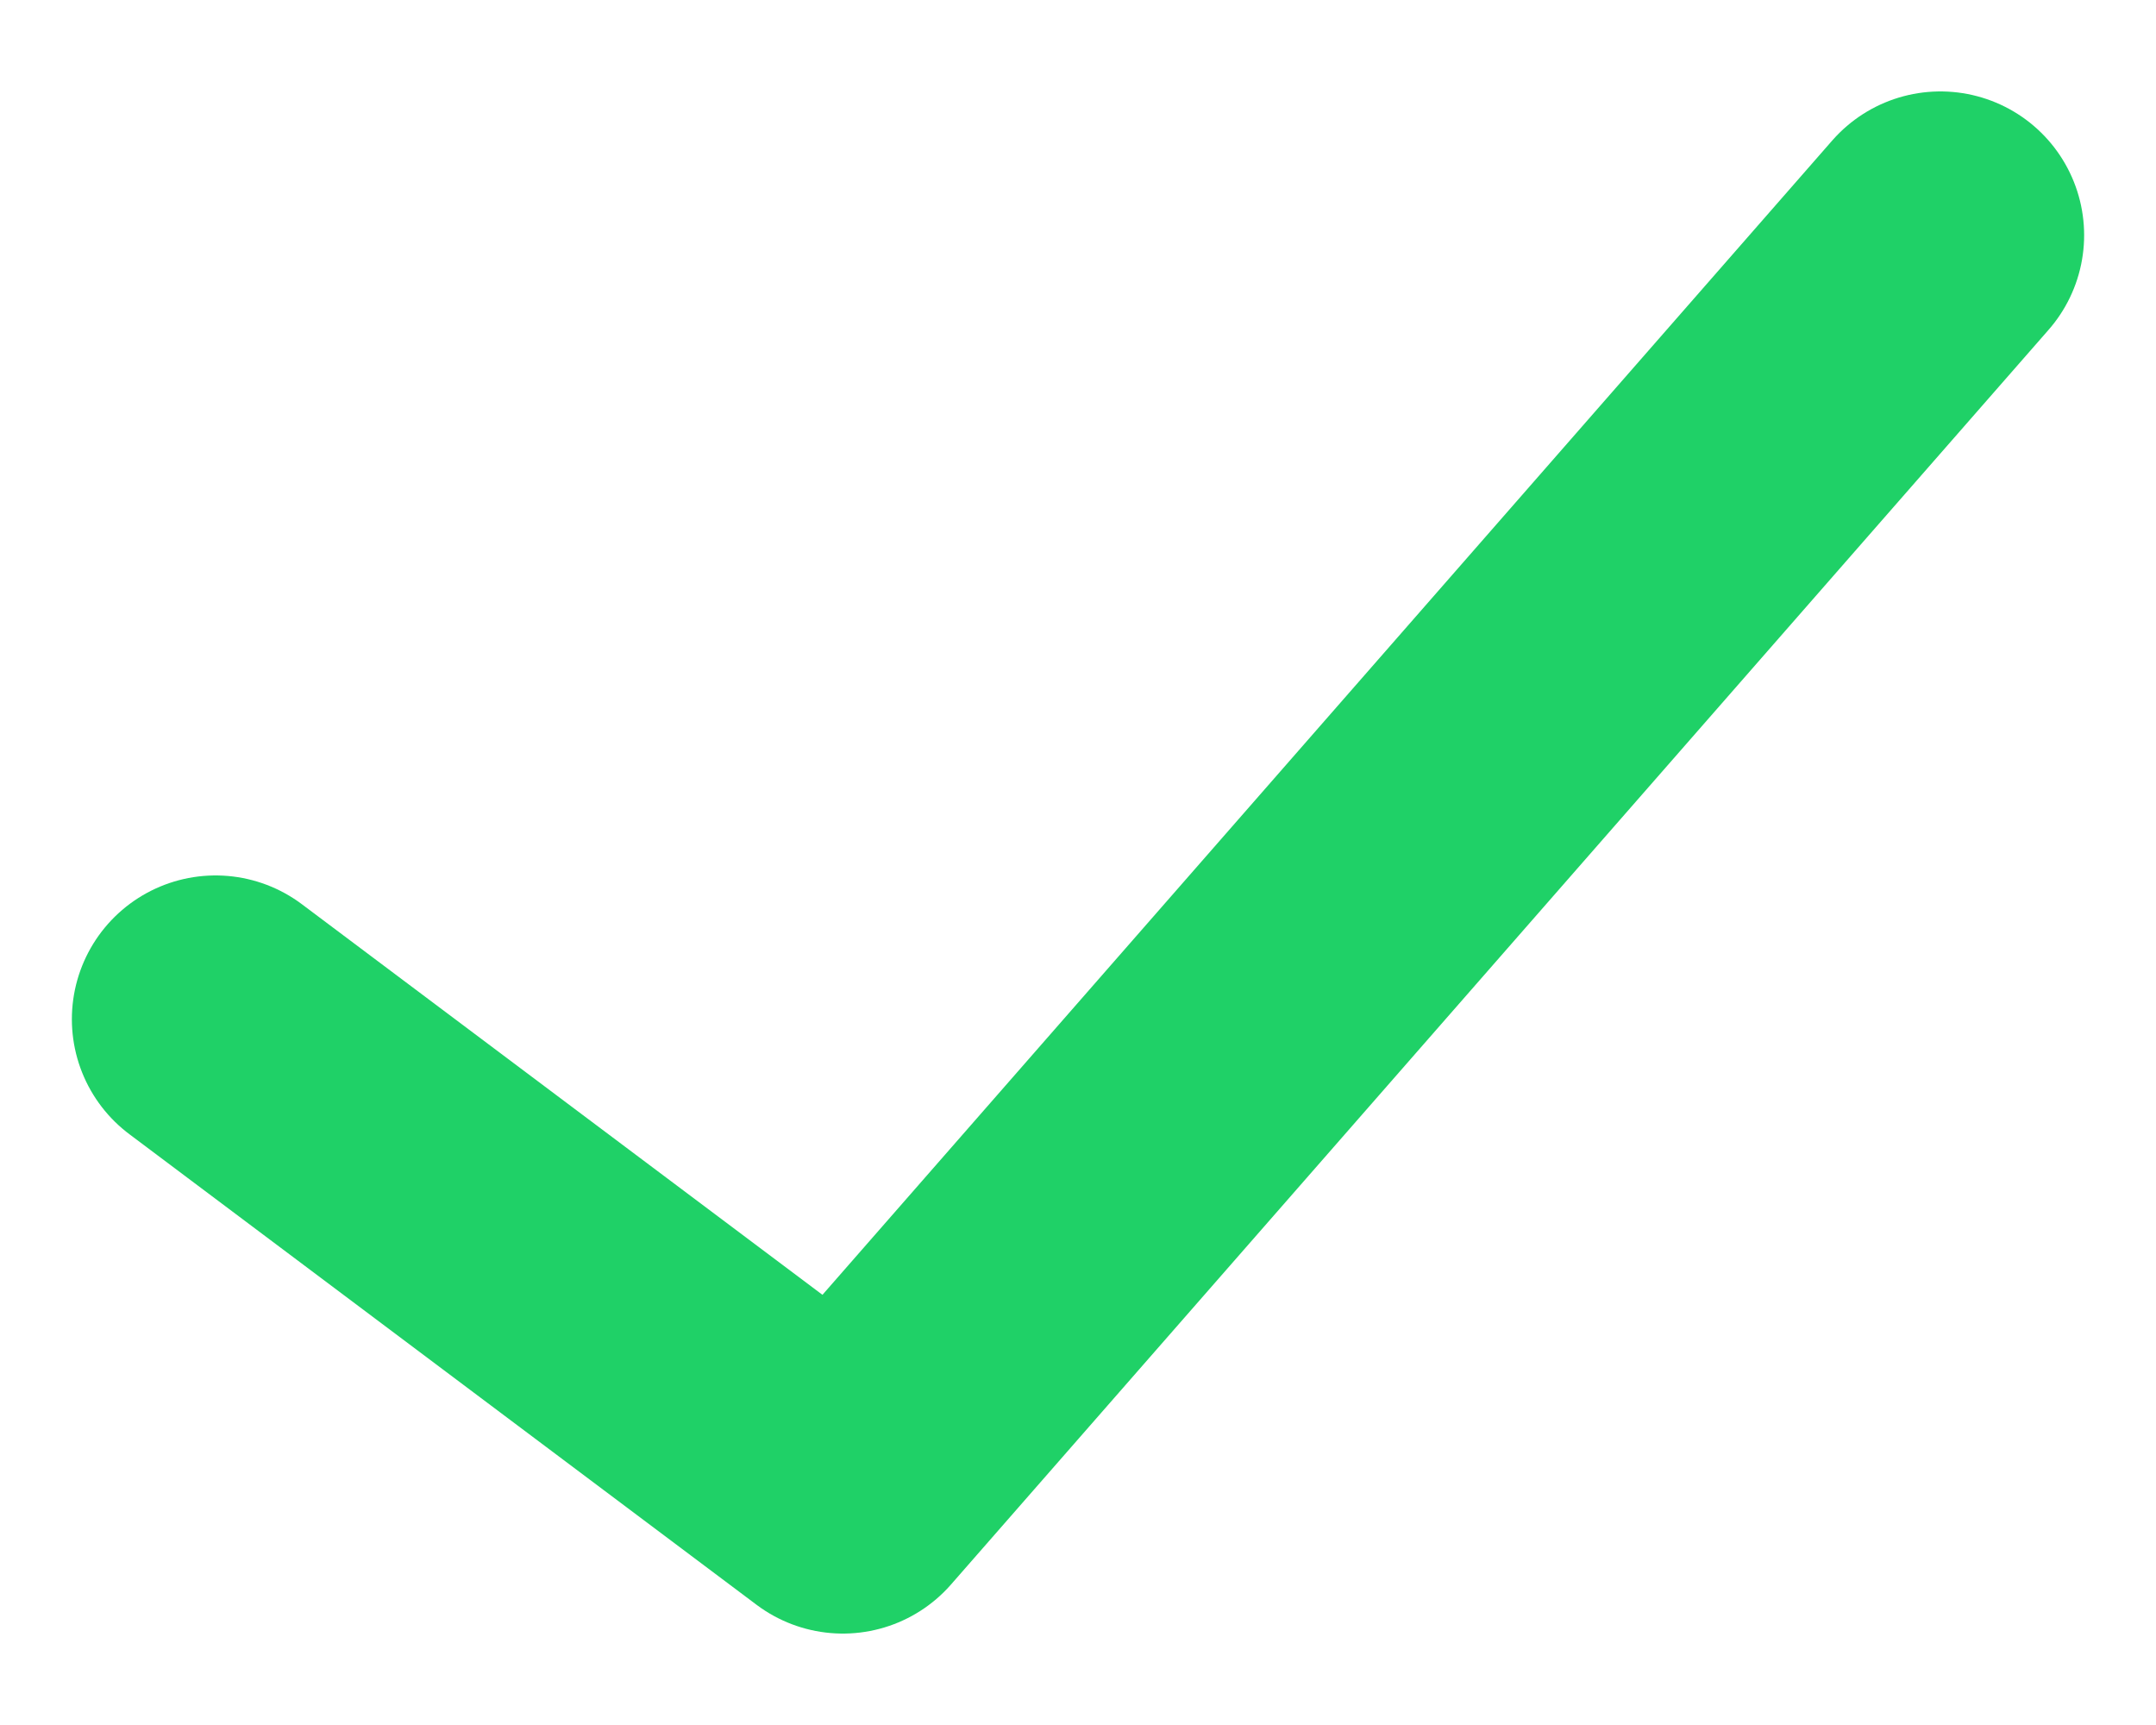
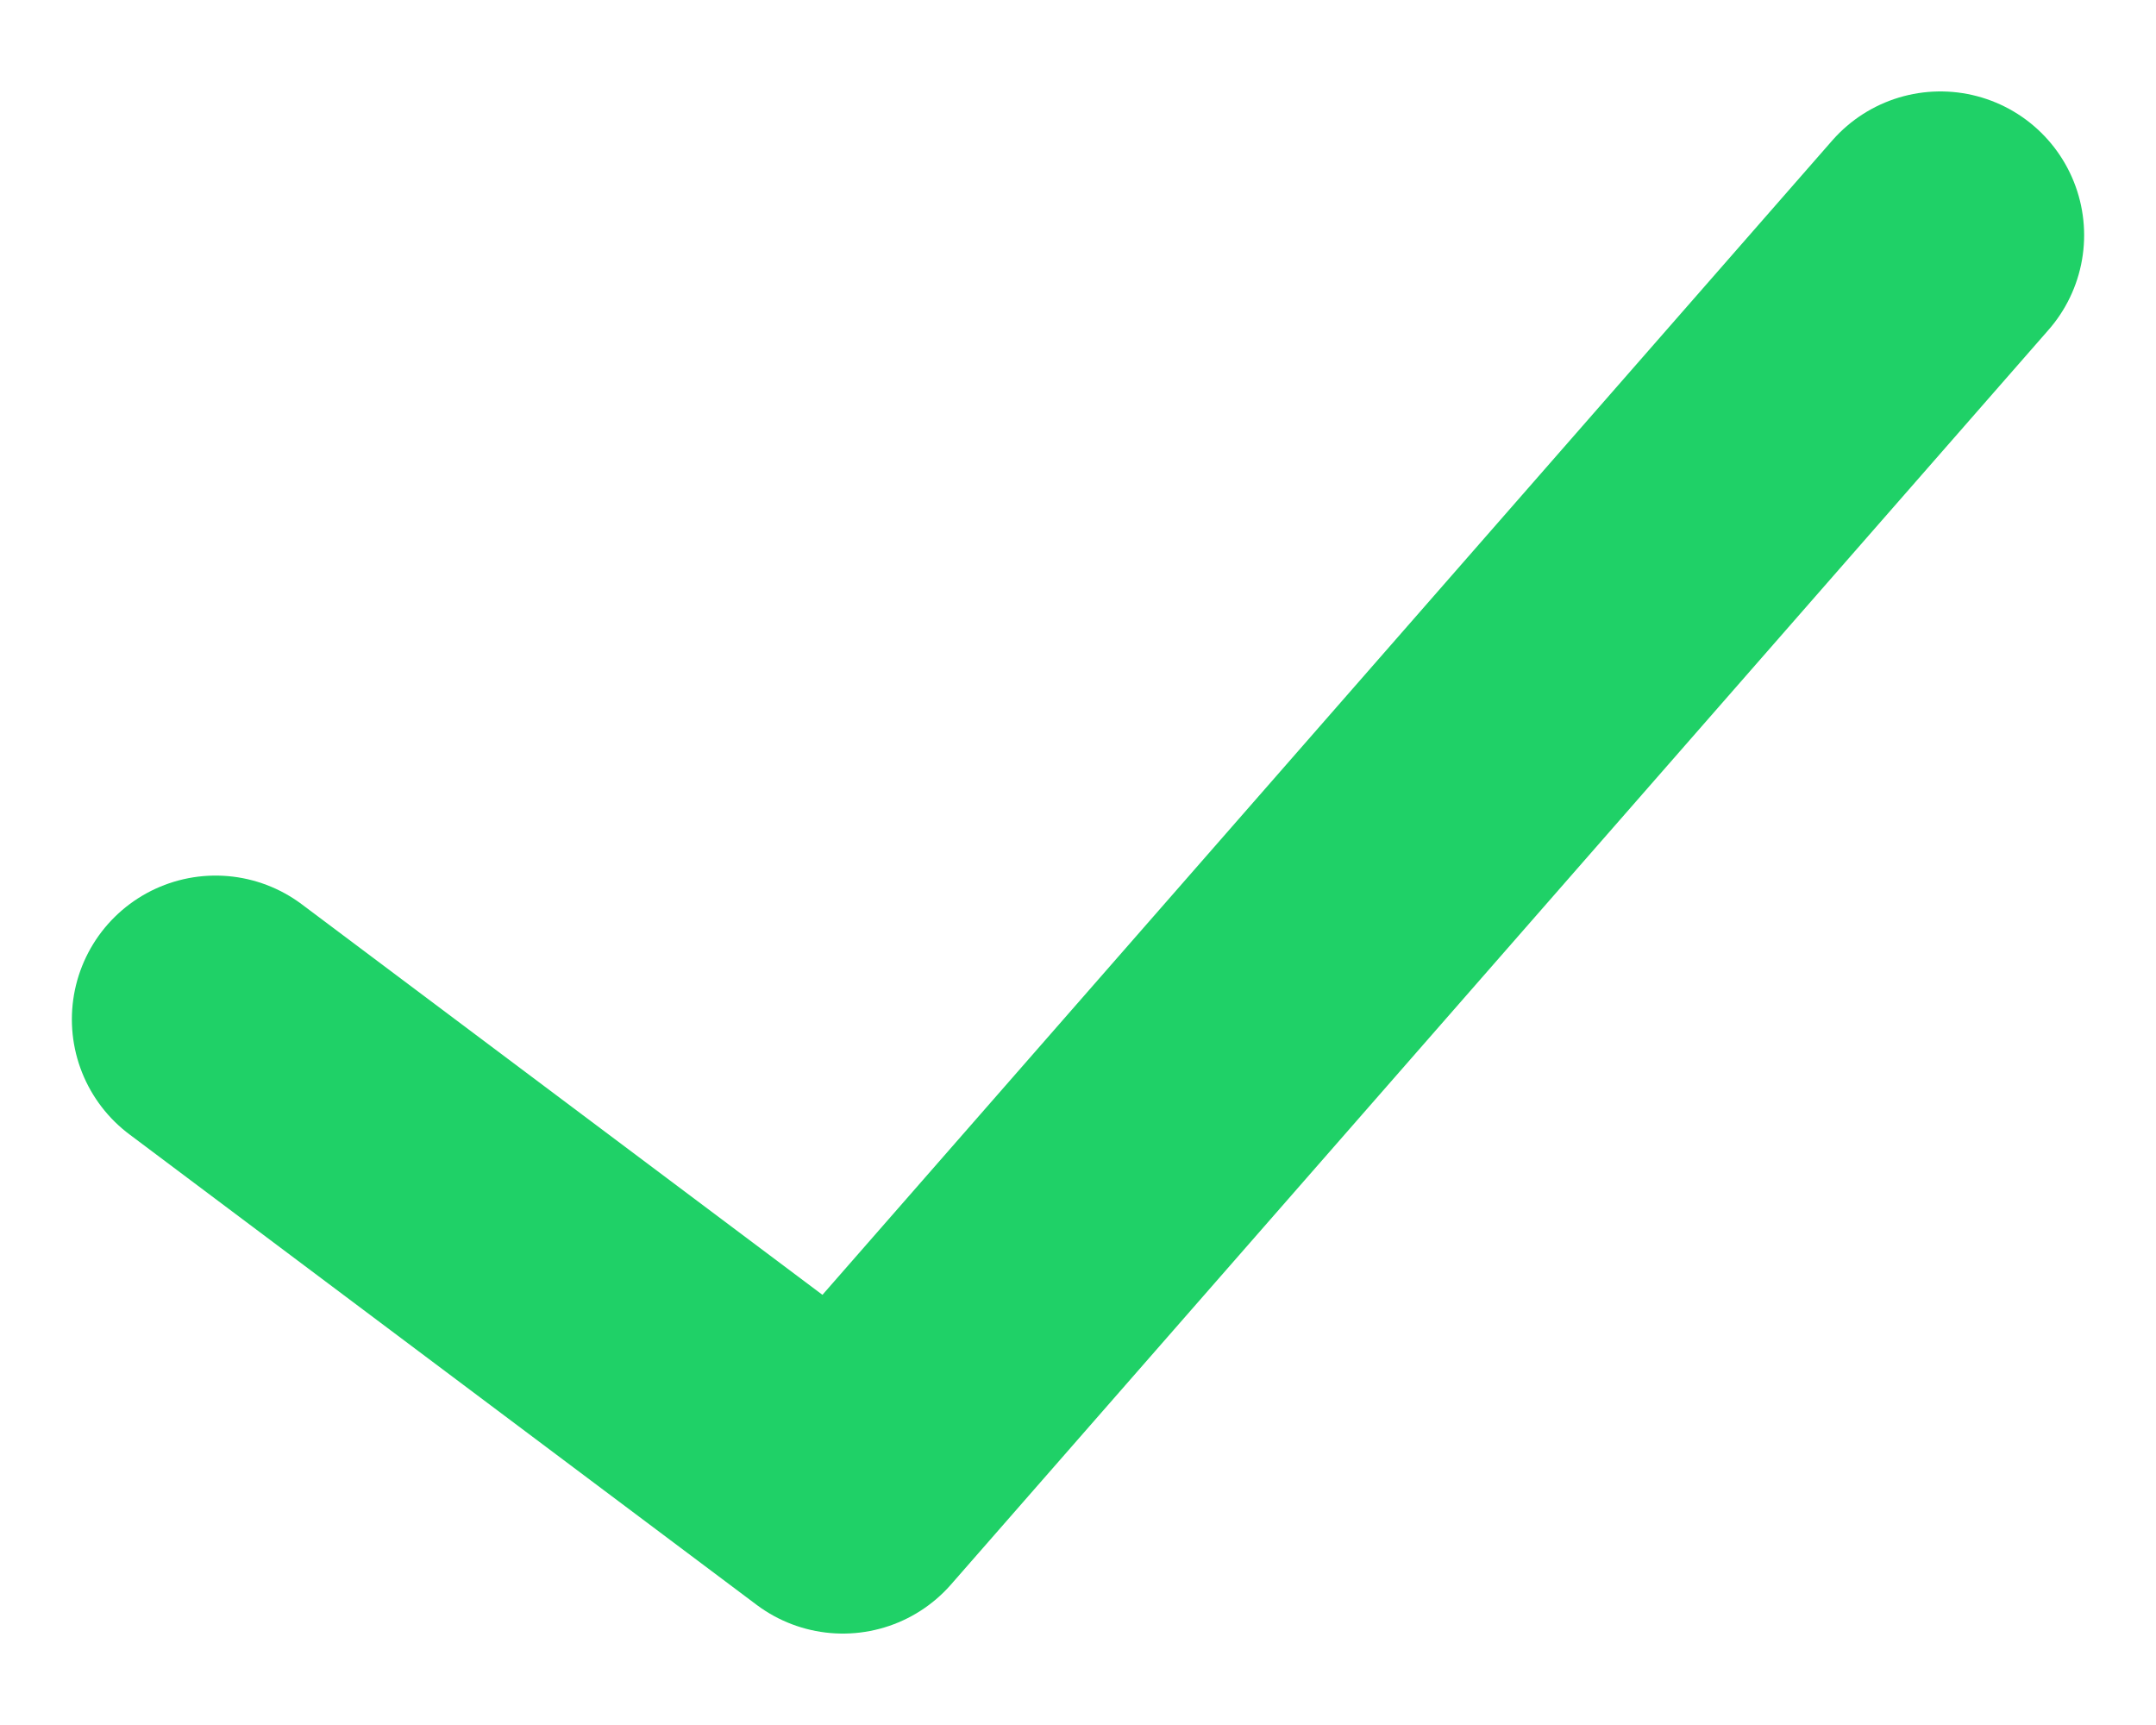
- <svg xmlns="http://www.w3.org/2000/svg" width="15" height="12" fill="none">
-   <path d="M1.5 7.09l4.364 3.274L13.5 1.636" stroke="#1FD167" stroke-width="2" stroke-linecap="round" stroke-linejoin="round" />
+ <svg xmlns="http://www.w3.org/2000/svg" width="15" height="12" viewBox="0 0 15 12" fill="none">
+   <path d="M1.5 7.091L5.864 10.364L13.5 1.636" stroke="#1FD167" stroke-width="2" stroke-linecap="round" stroke-linejoin="round" />
</svg>
